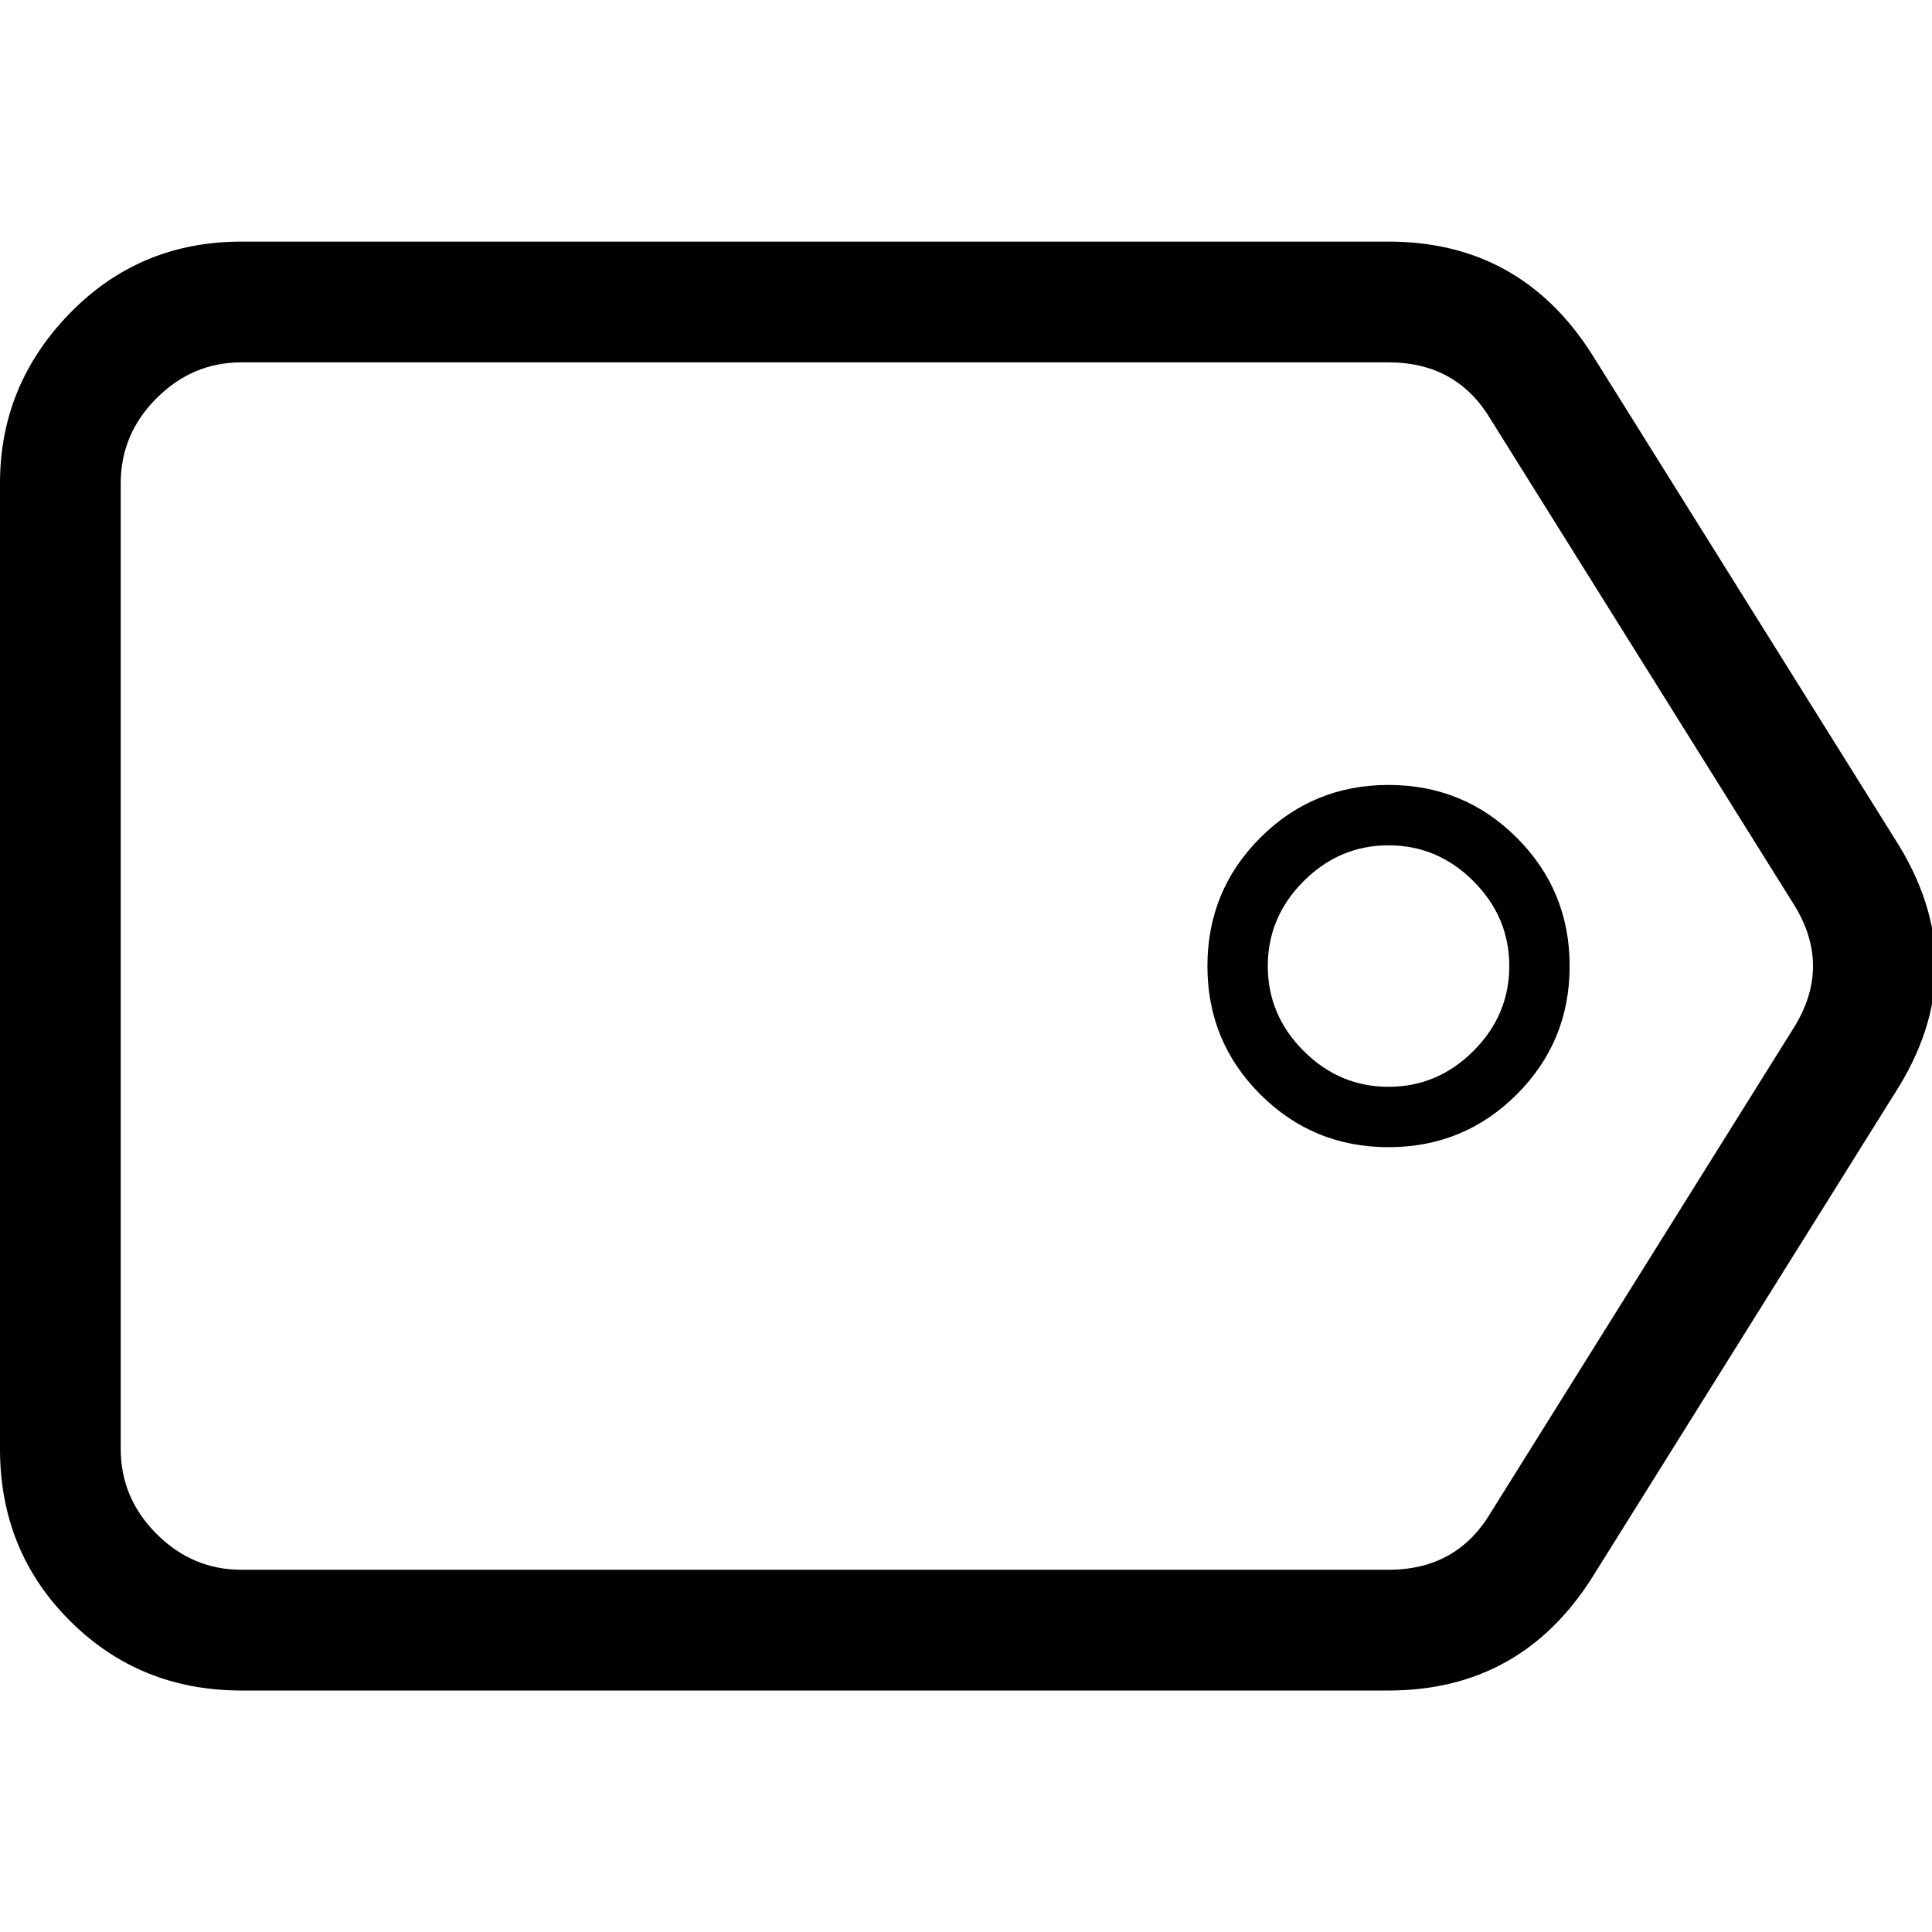
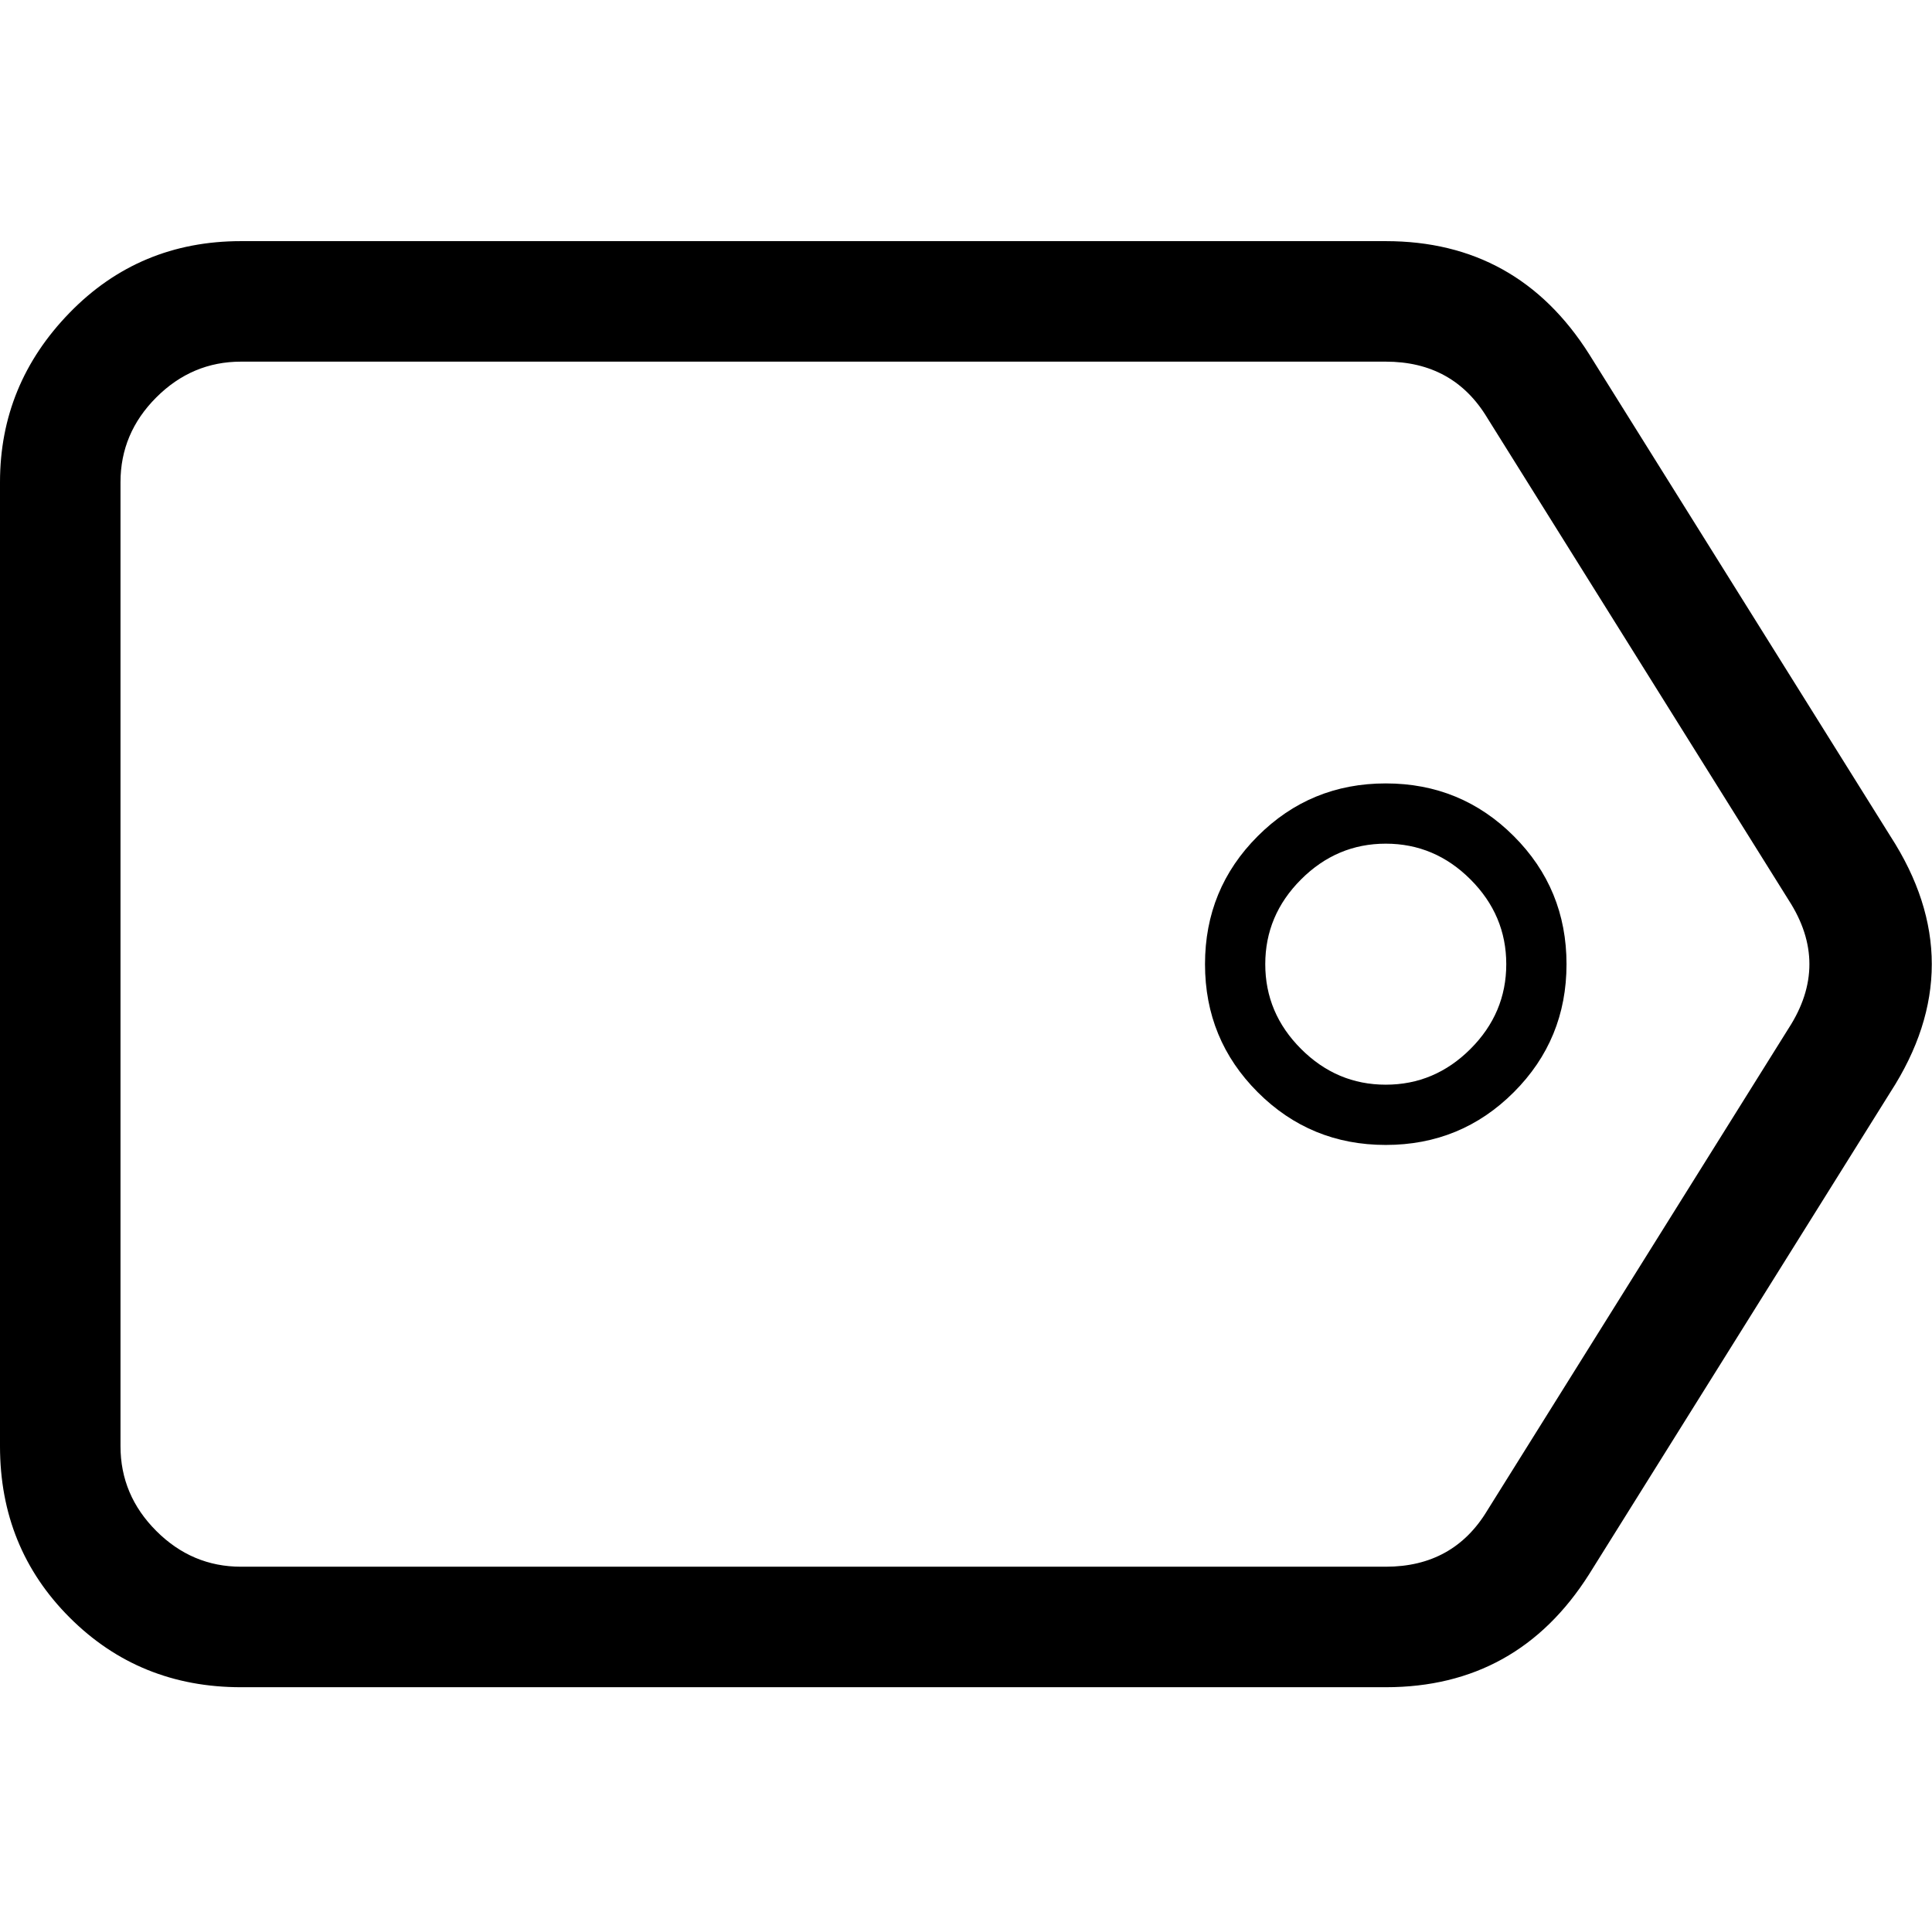
- <svg xmlns="http://www.w3.org/2000/svg" height="1000" width="1000">
-   <path d="M0 750.016v-499.968q0-50.778 36.13-87.885t88.862-37.107h593.712q68.355 0 105.462 58.59l156.24 249.984q42.966 66.402 0 132.804l-156.24 249.984q-37.107 58.59-105.462 58.59h-593.712q-52.731 0-88.862-36.13t-36.13-88.862zm62.496 0q0 25.389 18.553 43.943t43.943 18.553h593.712q35.154 0 52.731-29.295l156.24-249.984q21.483-33.201 0-66.402l-156.24-249.984q-17.577-29.295-52.731-29.295h-593.712q-25.389 0-43.943 18.553t-18.553 43.943v499.968zm562.464-249.984q0-39.06 27.342-66.402t66.402-27.342 66.402 27.342 27.342 66.402-27.342 66.402-66.402 27.342-66.402-27.342-27.342-66.402zm31.248 0q0 25.389 18.553 43.943t43.943 18.553 43.943-18.553 18.553-43.943-18.553-43.943-43.943-18.553-43.943 18.553-18.553 43.943z" />
+ <svg xmlns="http://www.w3.org/2000/svg" height="1000" width="1002">
+   <path d="M0 750.016l0 -499.968q0 -50.778 36.13 -87.885t88.862 -37.107l593.712 0q68.355 0 105.462 58.59l156.24 249.984q42.966 66.402 0 132.804l-156.24 249.984q-37.107 58.59 -105.462 58.59l-593.712 0q-52.731 0 -88.862 -36.13t-36.13 -88.862zm62.496 0q0 25.389 18.553 43.943t43.943 18.553l593.712 0q35.154 0 52.731 -29.295l156.24 -249.984q21.483 -33.201 0 -66.402l-156.24 -249.984q-17.577 -29.295 -52.731 -29.295l-593.712 0q-25.389 0 -43.943 18.553t-18.553 43.943l0 499.968zm562.464 -249.984q0 -39.06 27.342 -66.402t66.402 -27.342 66.402 27.342 27.342 66.402 -27.342 66.402 -66.402 27.342 -66.402 -27.342 -27.342 -66.402zm31.248 0q0 25.389 18.553 43.943t43.943 18.553 43.943 -18.553 18.553 -43.943 -18.553 -43.943 -43.943 -18.553 -43.943 18.553 -18.553 43.943z" />
</svg>
